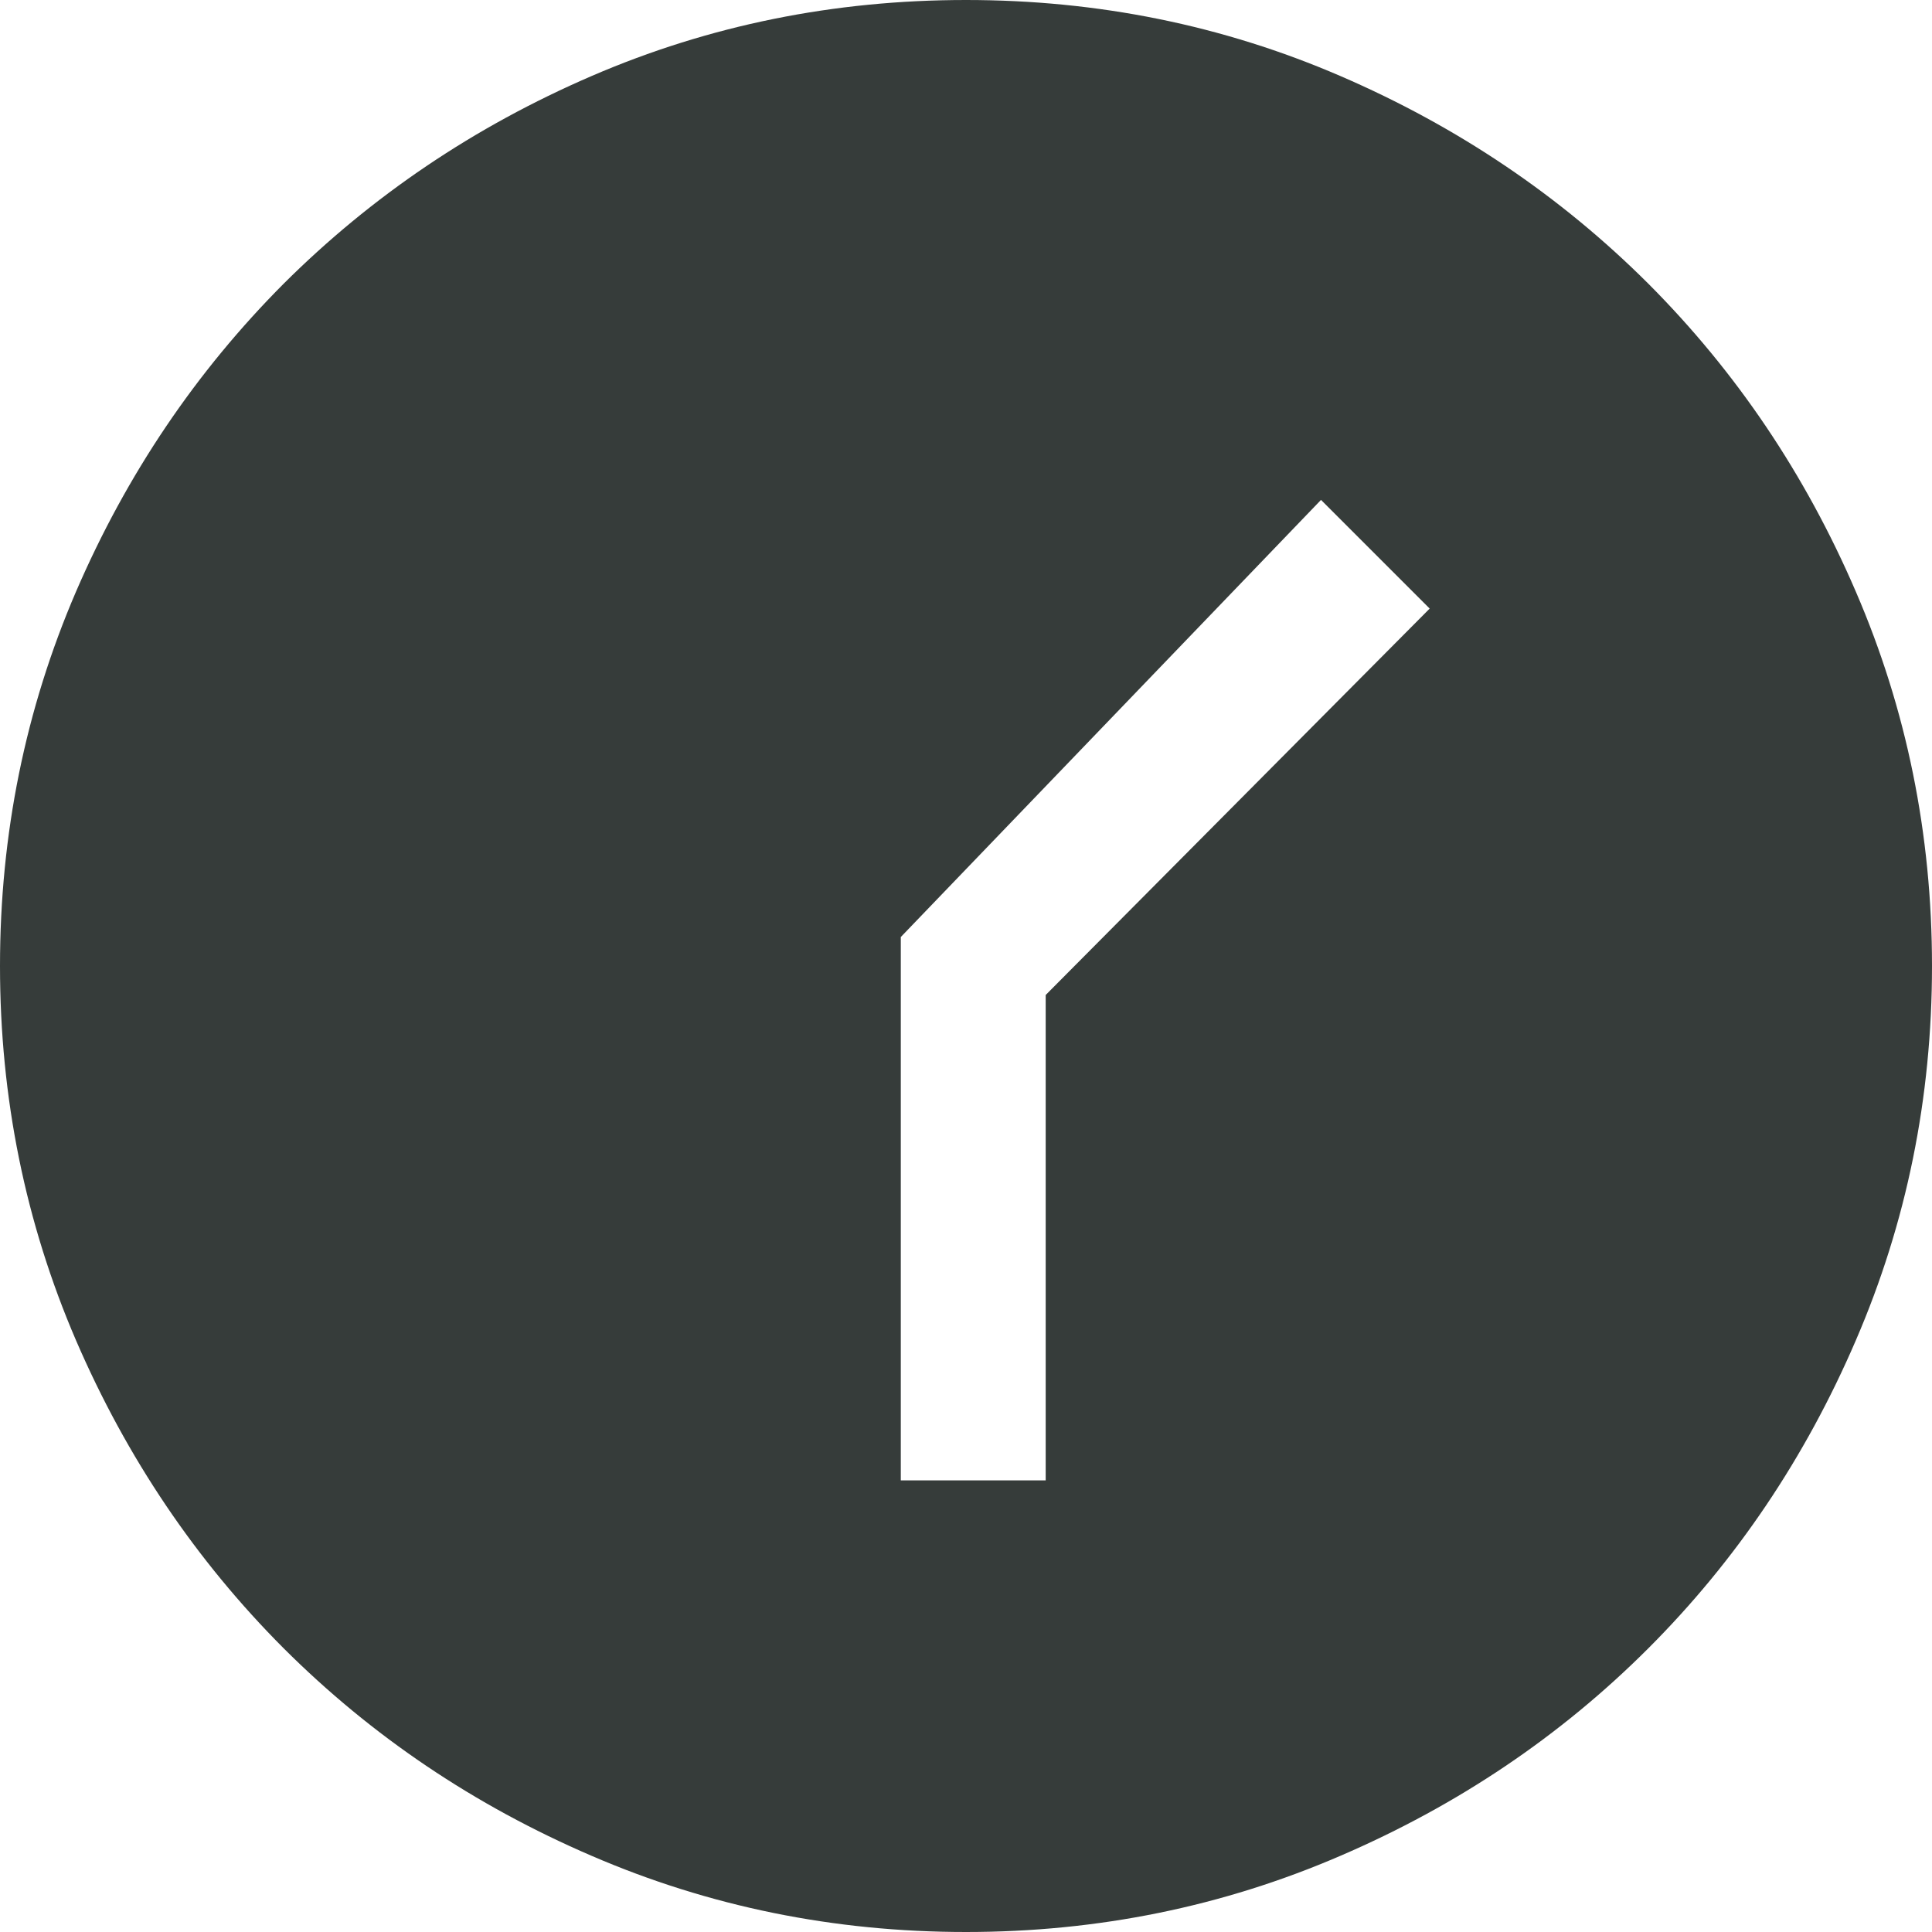
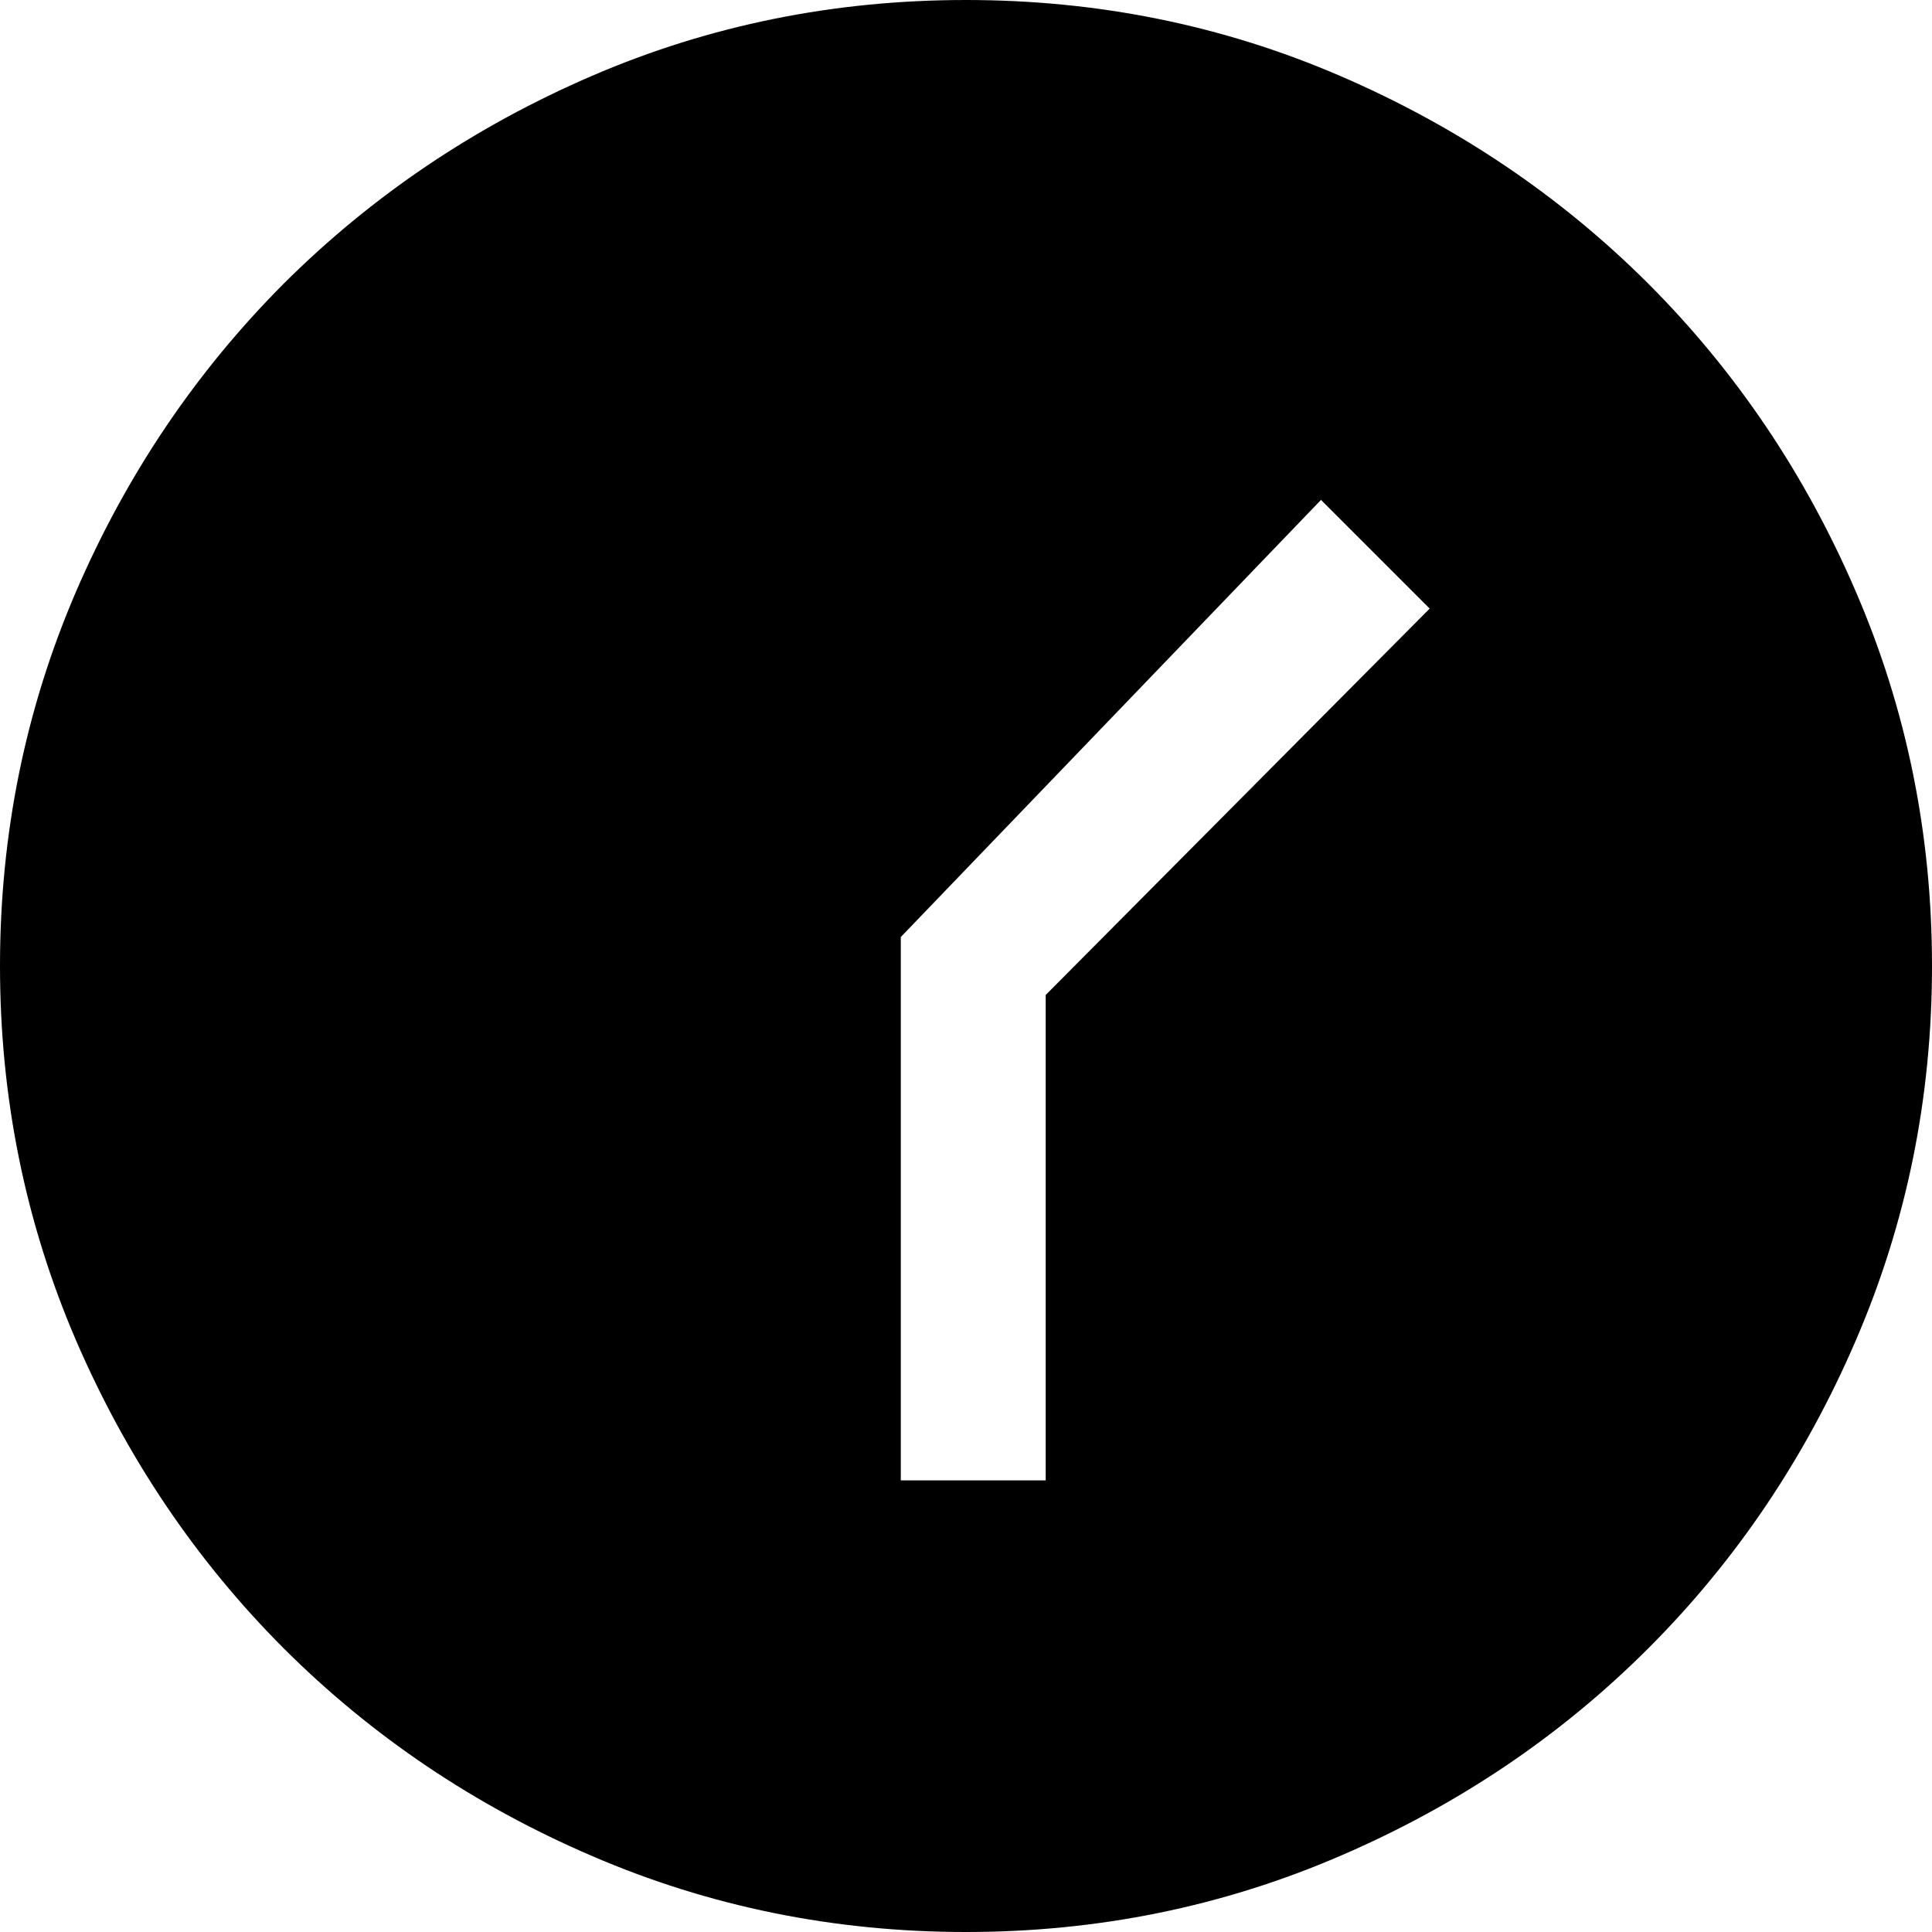
- <svg xmlns="http://www.w3.org/2000/svg" width="12" height="12" viewBox="0 0 12 12" fill="none">
-   <path d="M8.205 3.105L8.88 3.78L6.495 6.18V9.195H5.595V5.82L8.205 3.105ZM6 0C5.18 0 4.405 0.157 3.675 0.472C2.945 0.787 2.308 1.218 1.762 1.762C1.218 2.308 0.787 2.945 0.472 3.675C0.158 4.405 0 5.18 0 6C0 6.82 0.158 7.595 0.472 8.325C0.787 9.055 1.218 9.693 1.762 10.238C2.308 10.783 2.945 11.213 3.675 11.527C4.405 11.842 5.18 12 6 12C6.82 12 7.595 11.842 8.325 11.527C9.055 11.213 9.693 10.783 10.238 10.238C10.783 9.693 11.213 9.055 11.527 8.325C11.842 7.595 12 6.82 12 6C12 5.18 11.842 4.405 11.527 3.675C11.213 2.945 10.783 2.308 10.238 1.762C9.693 1.218 9.055 0.787 8.325 0.472C7.595 0.157 6.82 0 6 0Z" fill="#363C3A" />
+ <svg xmlns="http://www.w3.org/2000/svg" width="12" height="12" viewBox="0 0 12 12" fill="currentcolor">
+   <path d="M8.205 3.105L8.88 3.78L6.495 6.18V9.195H5.595V5.82L8.205 3.105ZM6 0C5.18 0 4.405 0.157 3.675 0.472C2.945 0.787 2.308 1.218 1.762 1.762C1.218 2.308 0.787 2.945 0.472 3.675C0.158 4.405 0 5.18 0 6C0 6.82 0.158 7.595 0.472 8.325C0.787 9.055 1.218 9.693 1.762 10.238C2.308 10.783 2.945 11.213 3.675 11.527C4.405 11.842 5.18 12 6 12C6.82 12 7.595 11.842 8.325 11.527C9.055 11.213 9.693 10.783 10.238 10.238C10.783 9.693 11.213 9.055 11.527 8.325C11.842 7.595 12 6.82 12 6C12 5.18 11.842 4.405 11.527 3.675C11.213 2.945 10.783 2.308 10.238 1.762C9.693 1.218 9.055 0.787 8.325 0.472C7.595 0.157 6.82 0 6 0Z" />
</svg>
